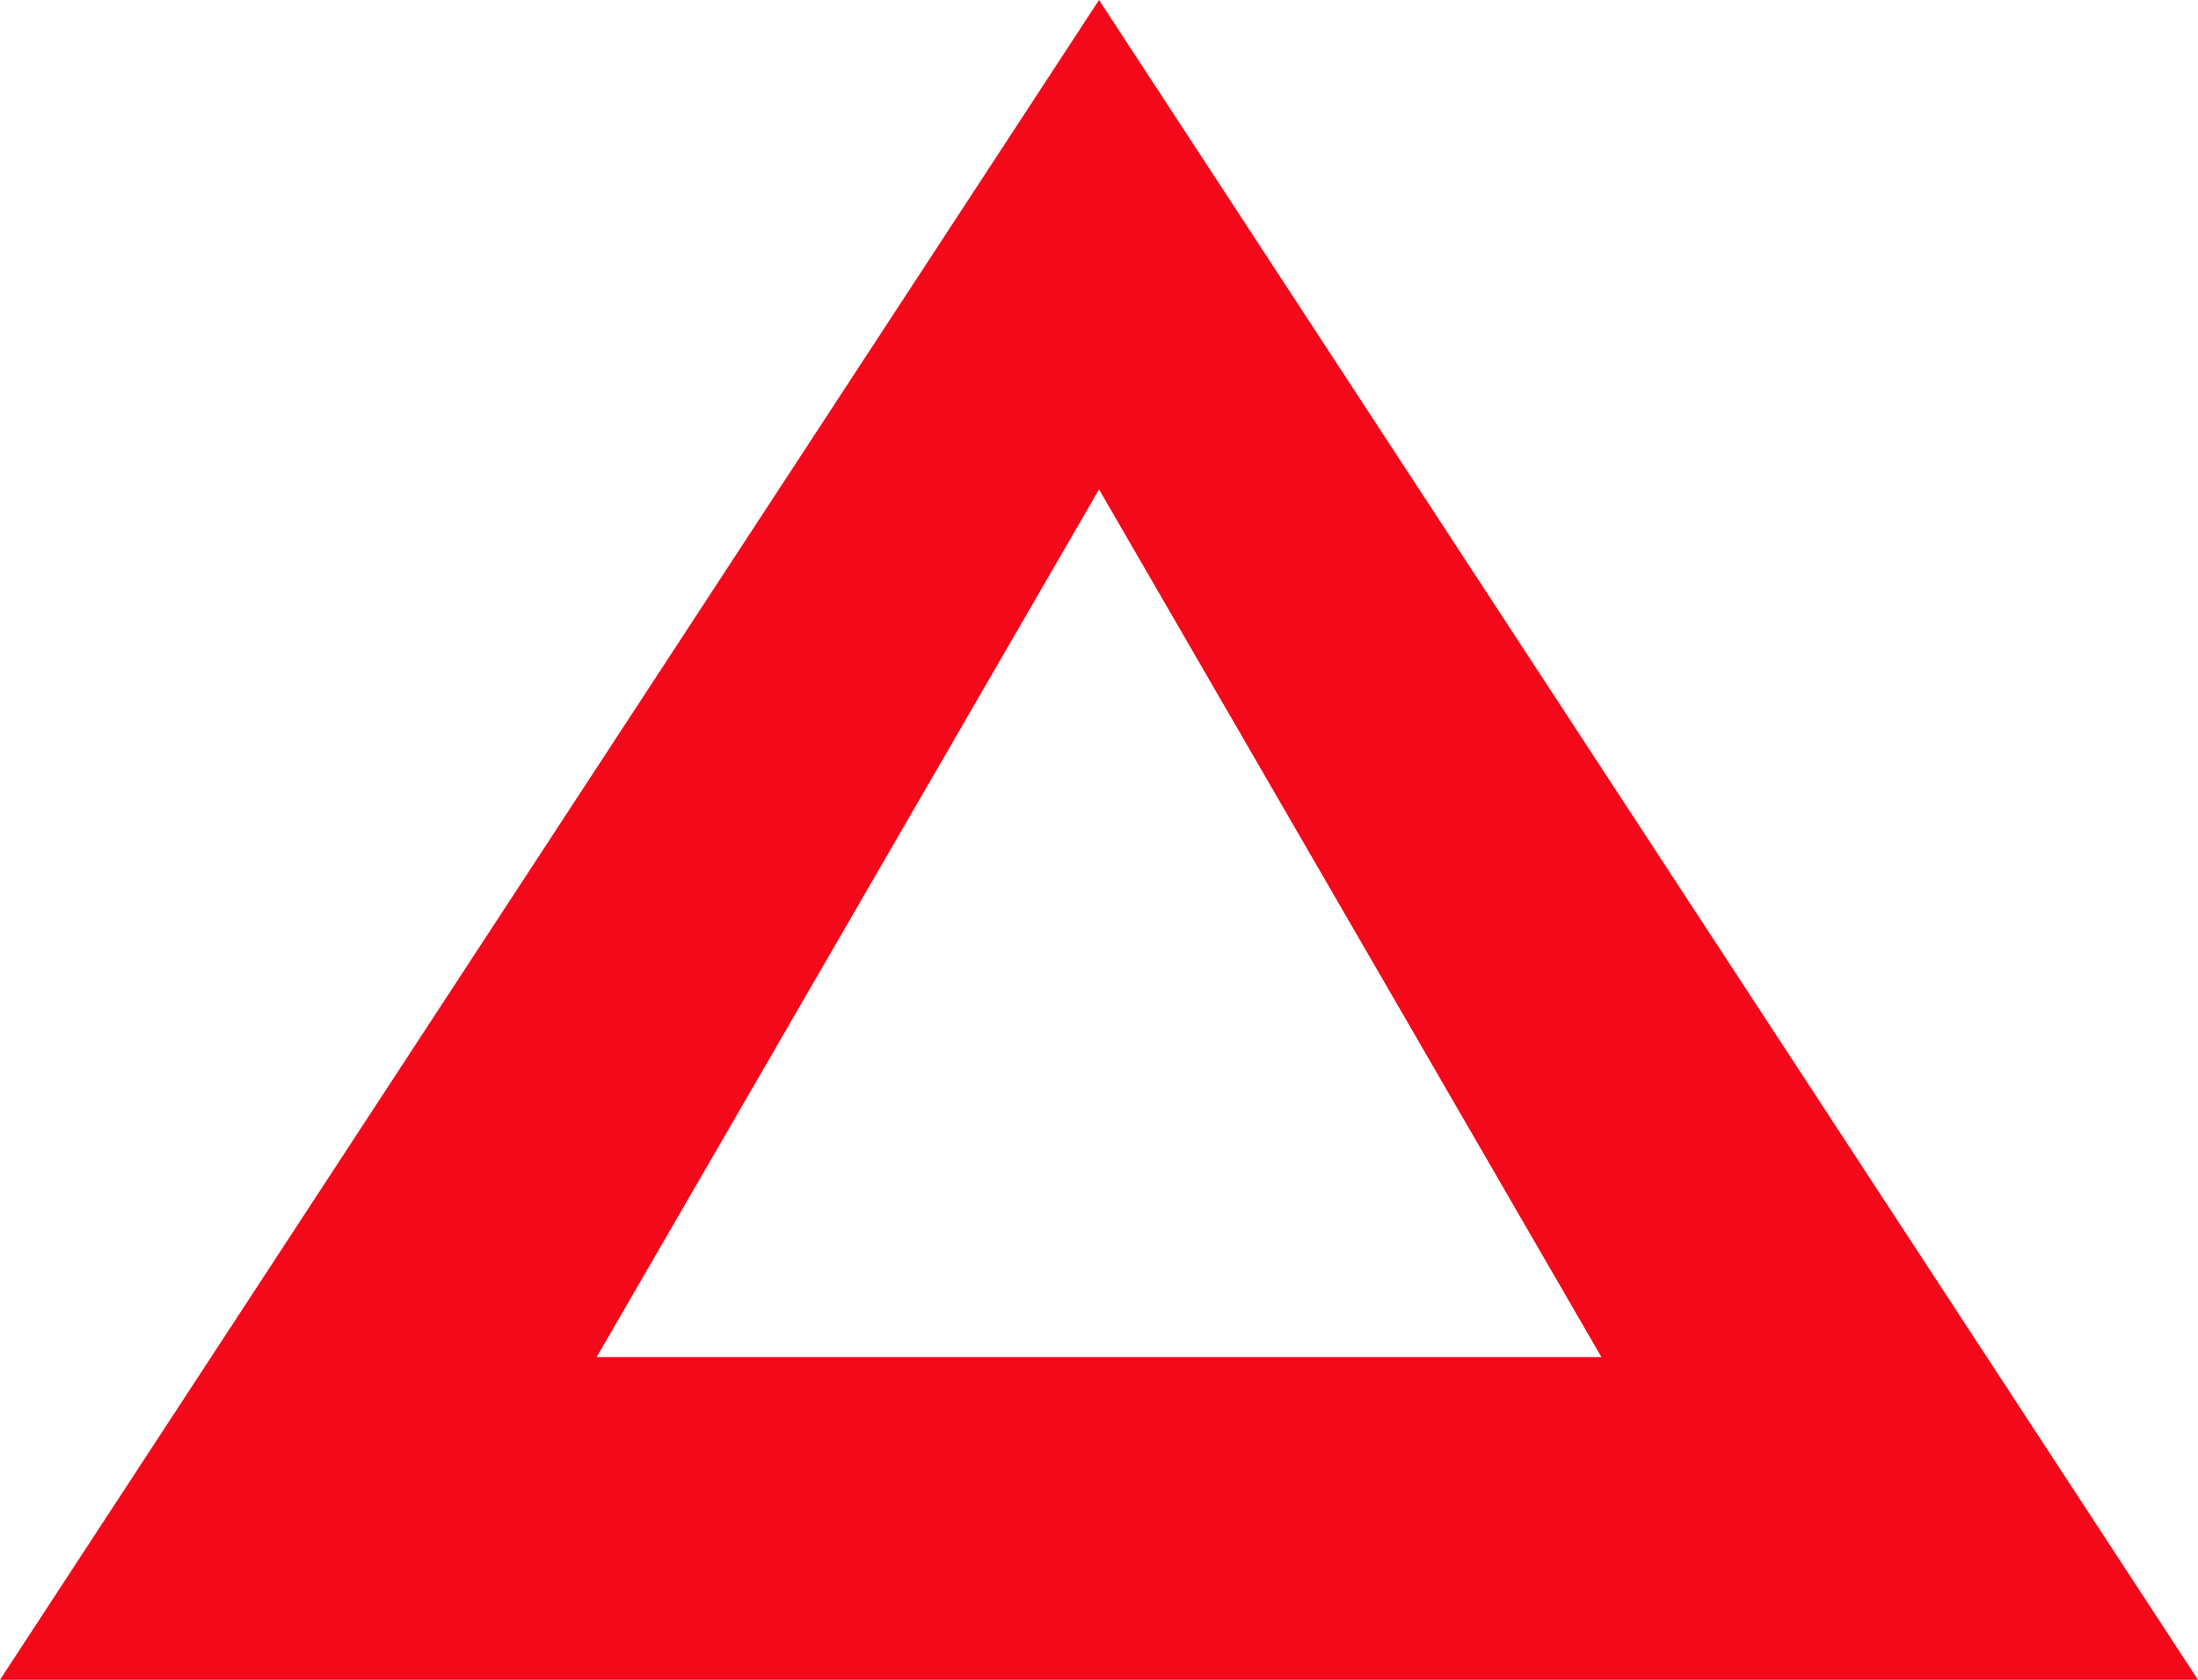
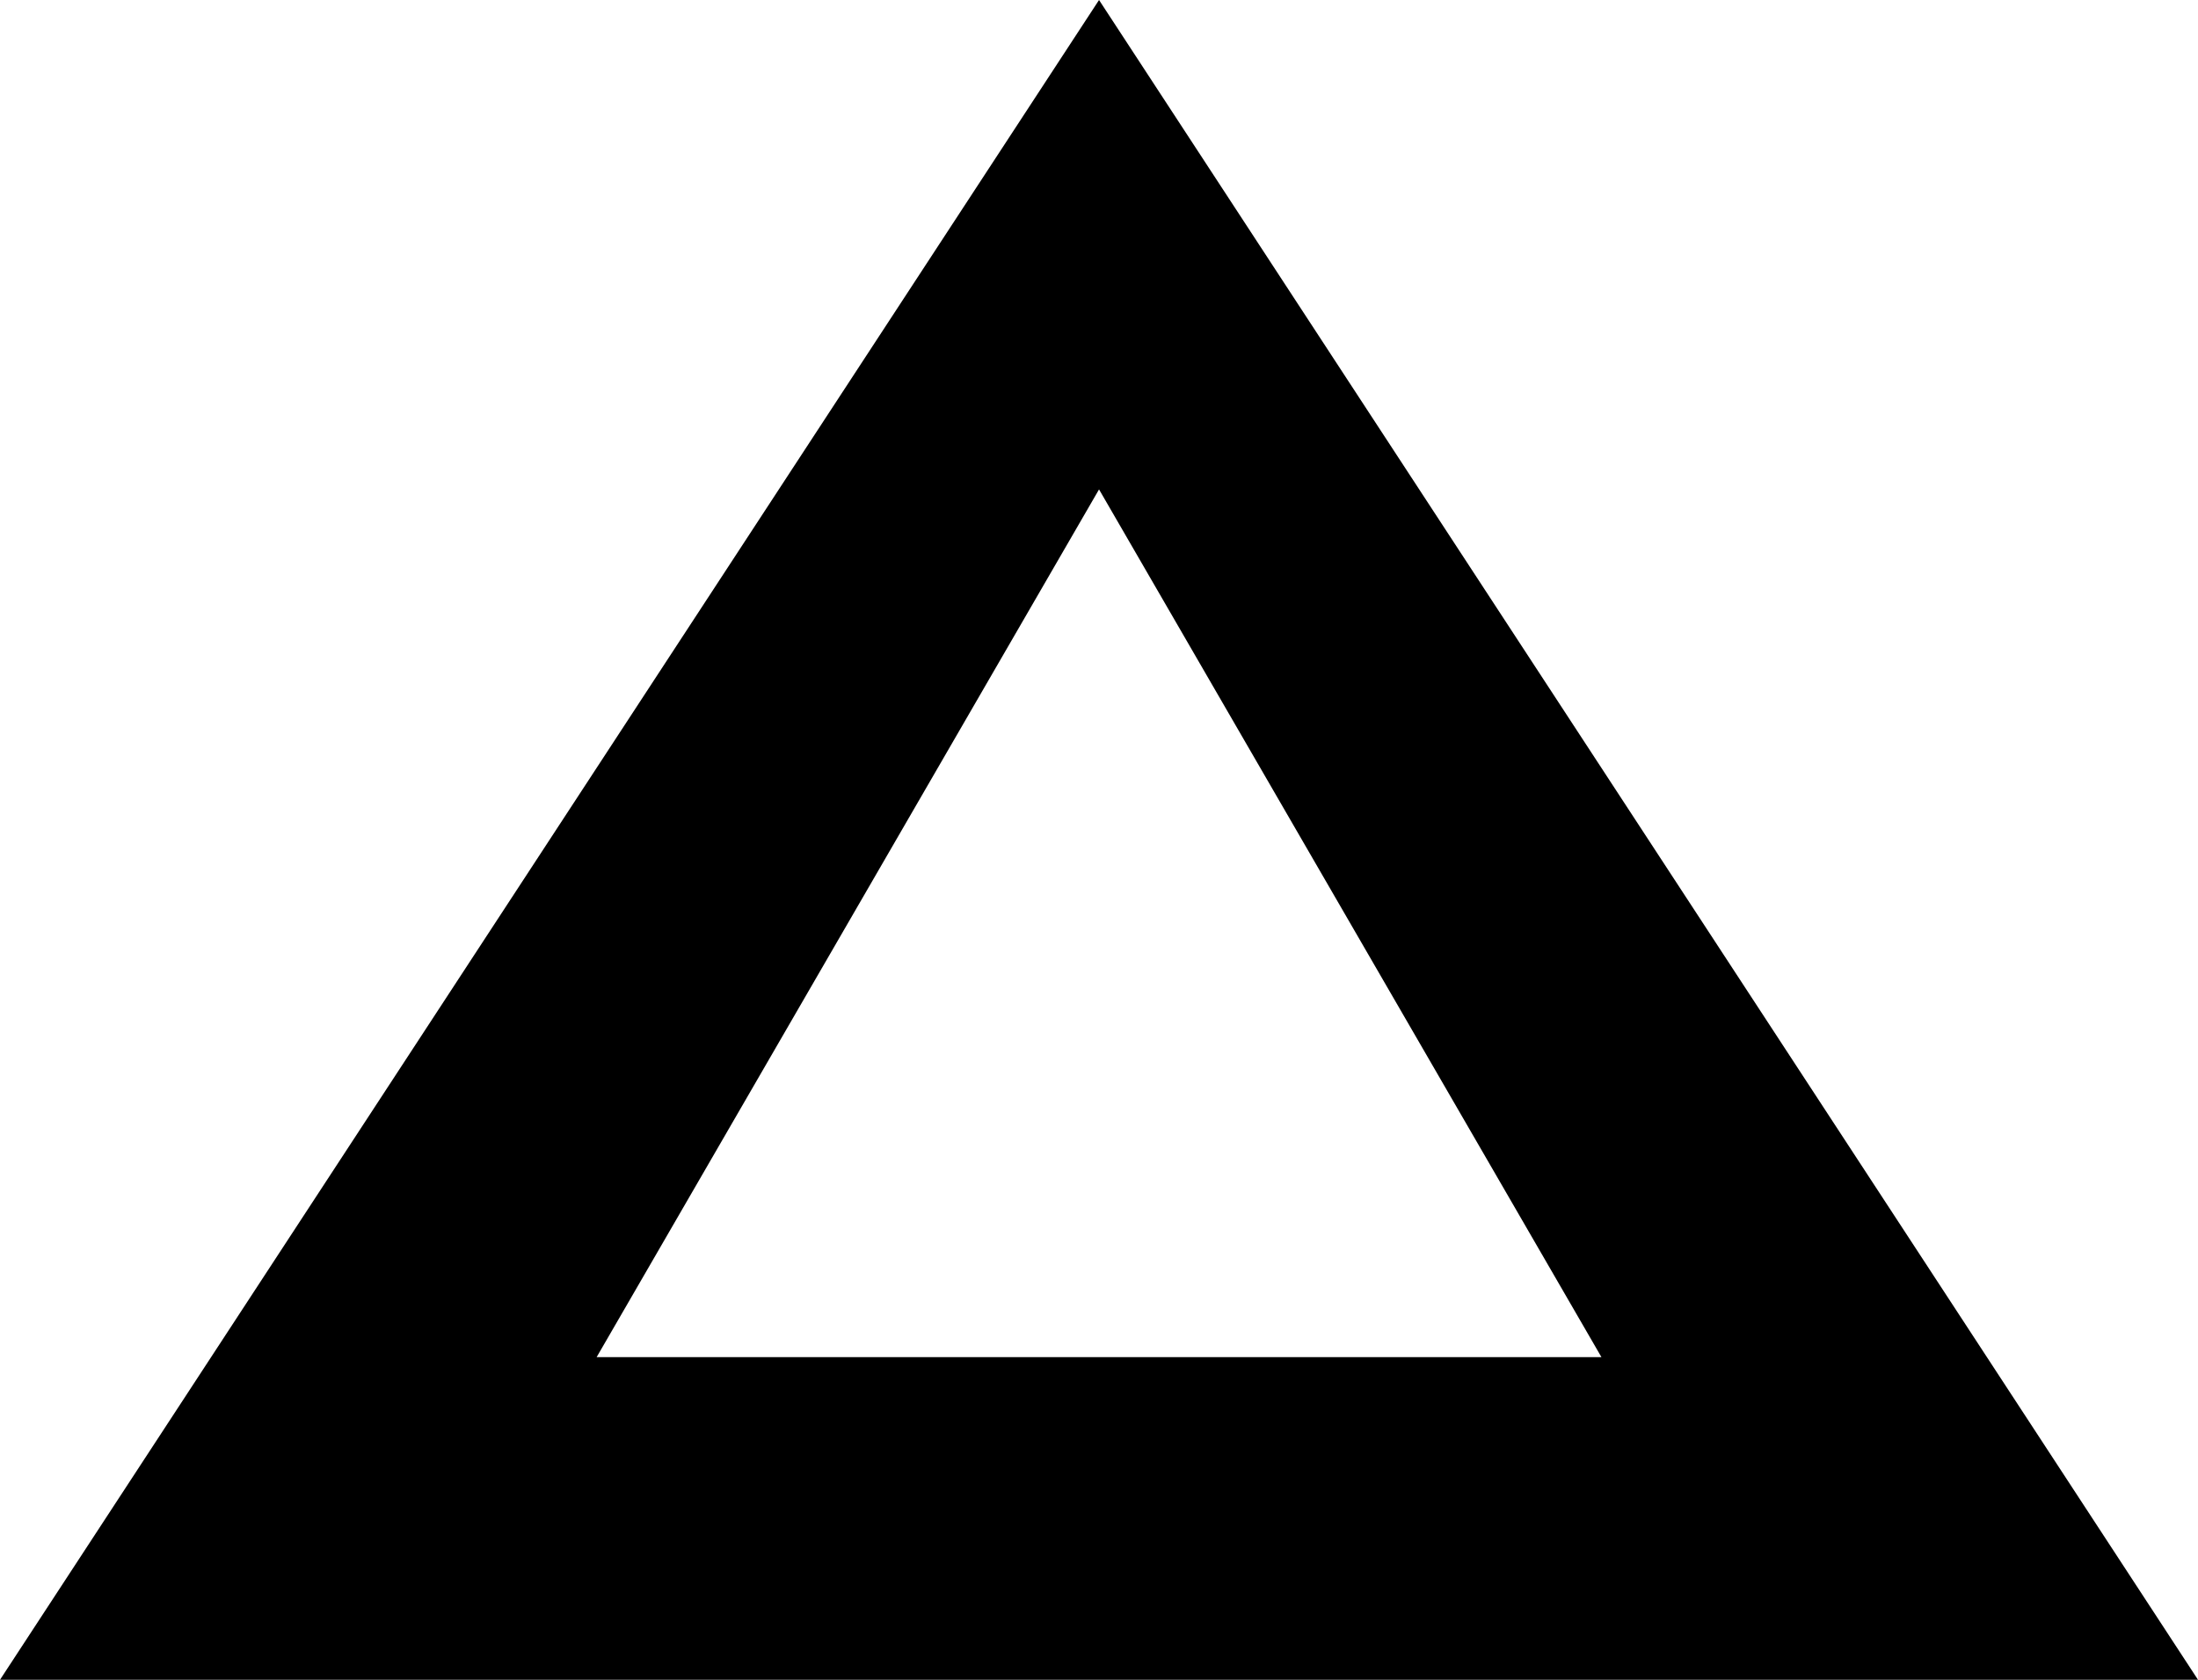
<svg xmlns="http://www.w3.org/2000/svg" width="30.021" height="22.945" viewBox="0 0 30.021 22.945">
-   <path id="Path_2853" data-name="Path 2853" d="M15.011,6.685l6.862,11.853H8.149Zm0-6.685L0,22.945H30.021Z" fill="#f30919" />
+   <path id="Path_2853" d="M15.011,6.685l6.862,11.853H8.149Zm0-6.685L0,22.945H30.021Z" fill="currentColor" />
</svg>
